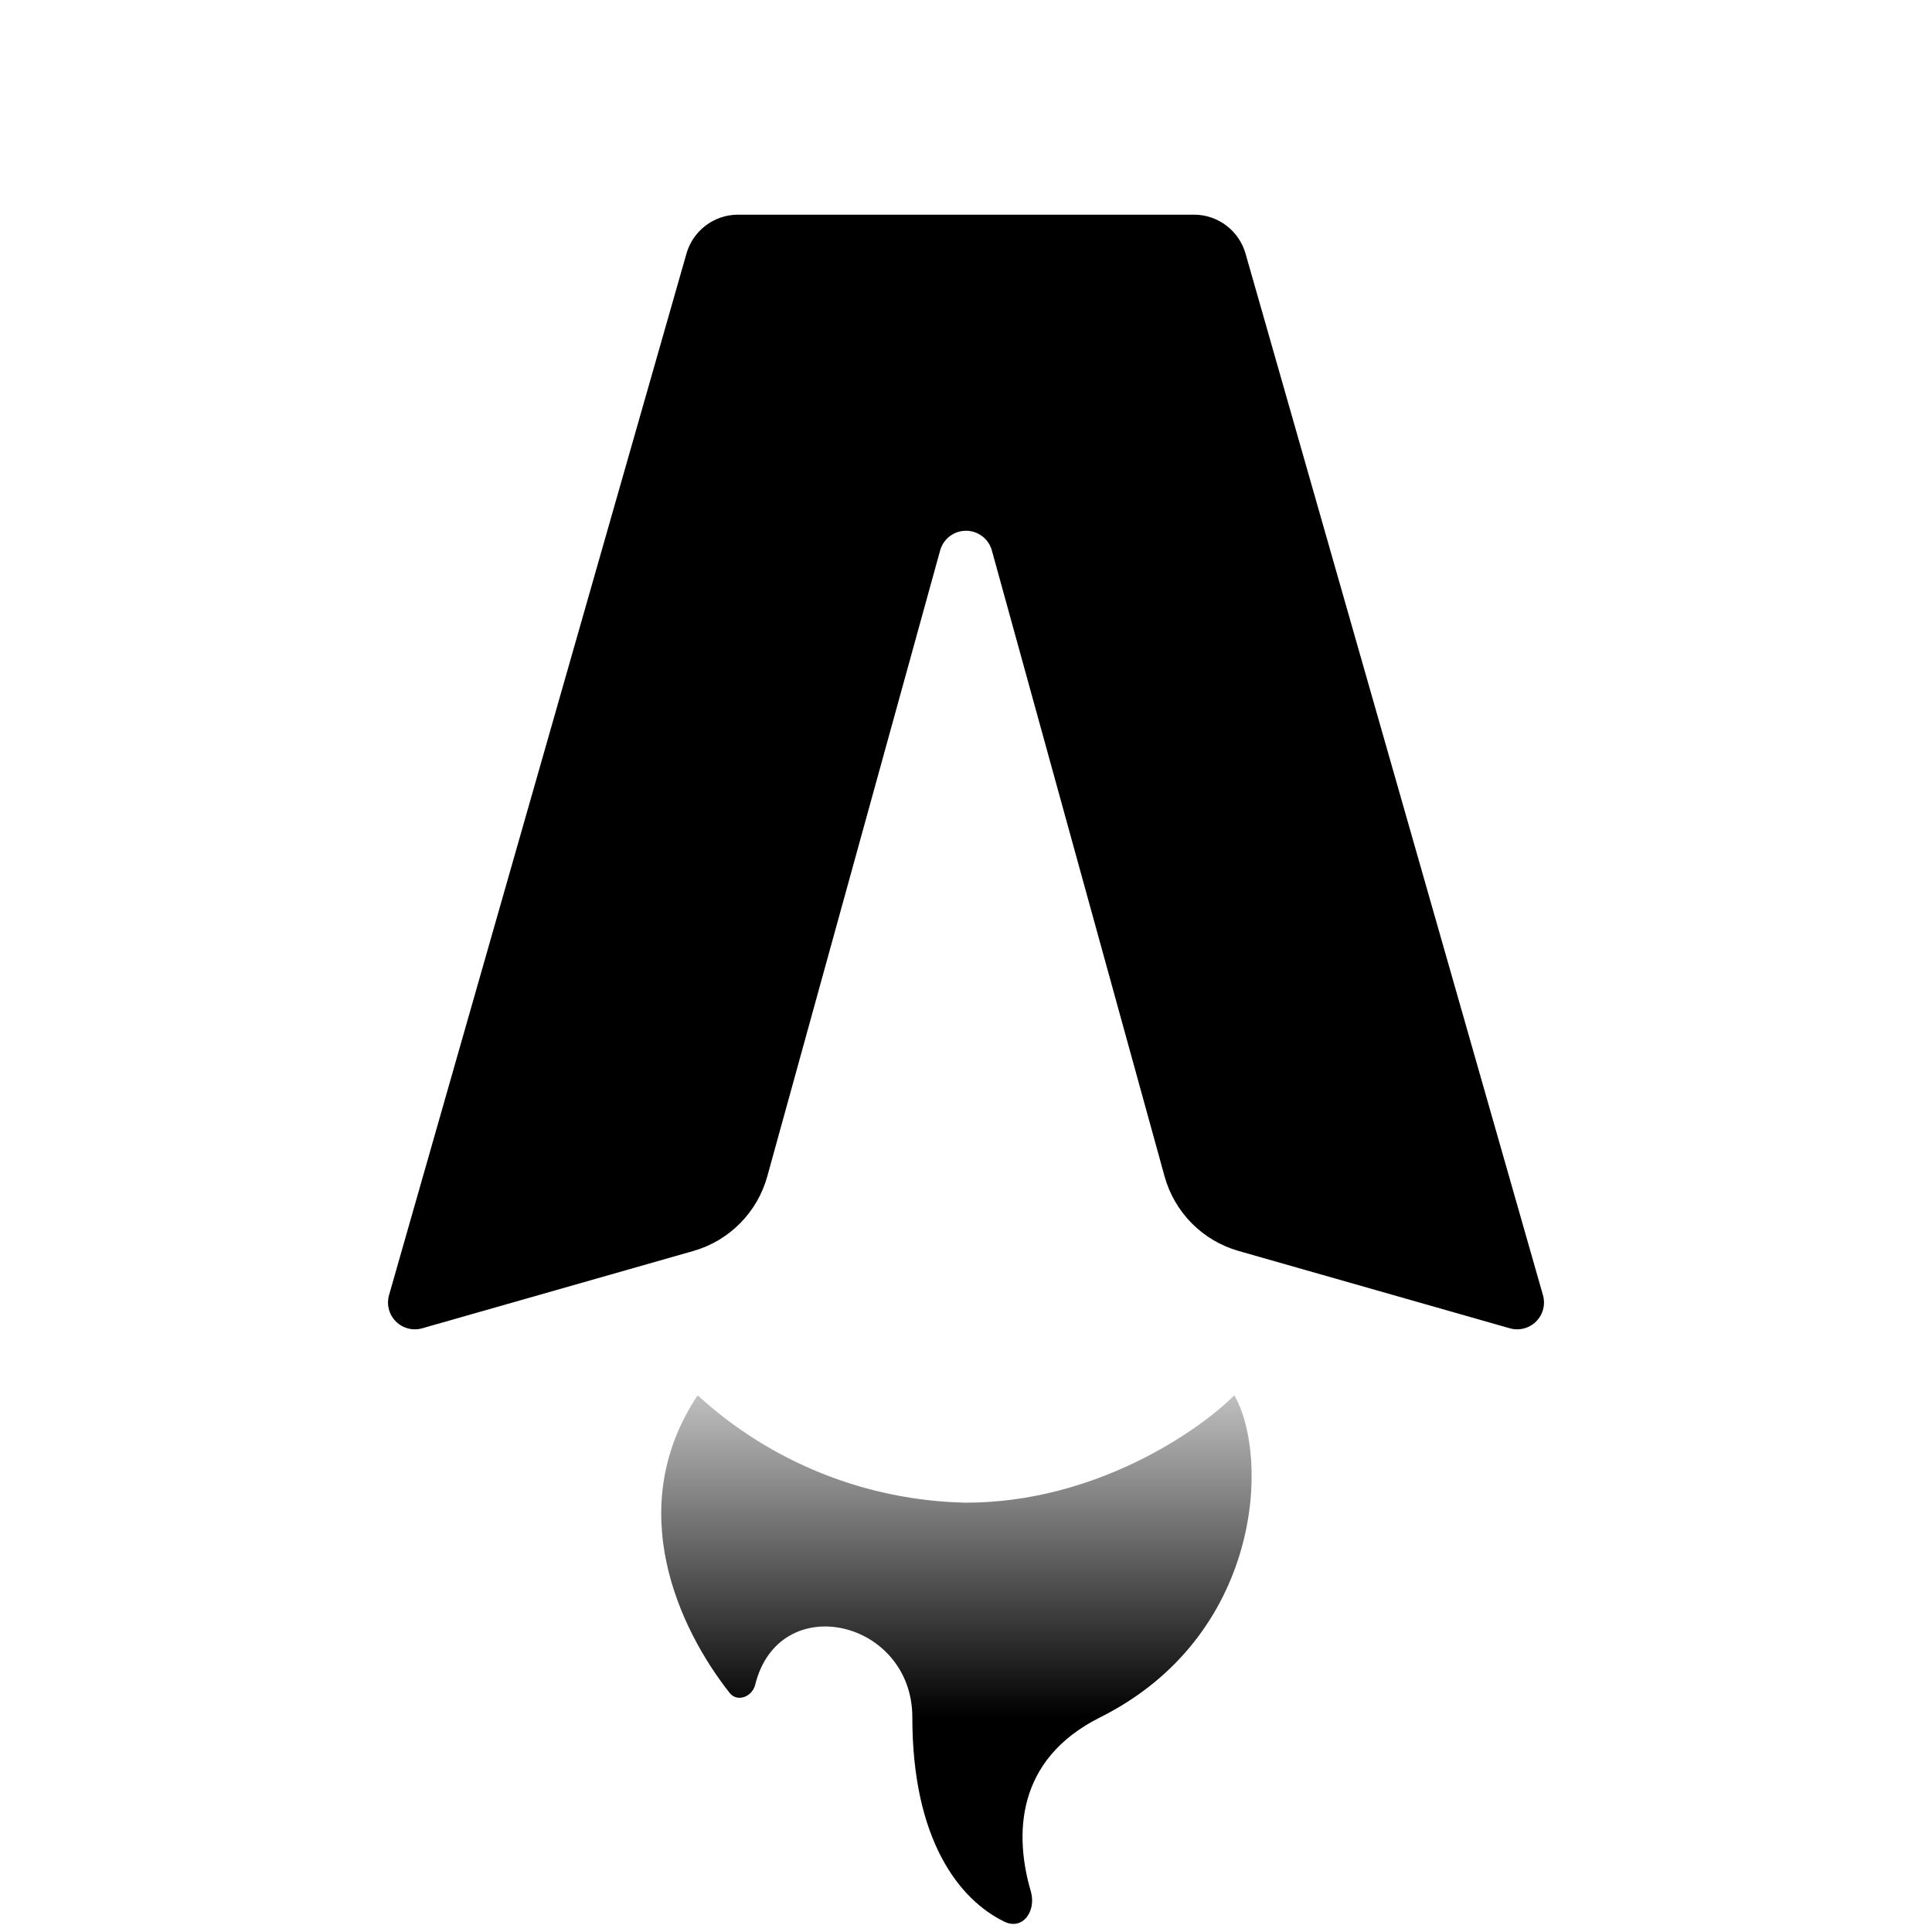
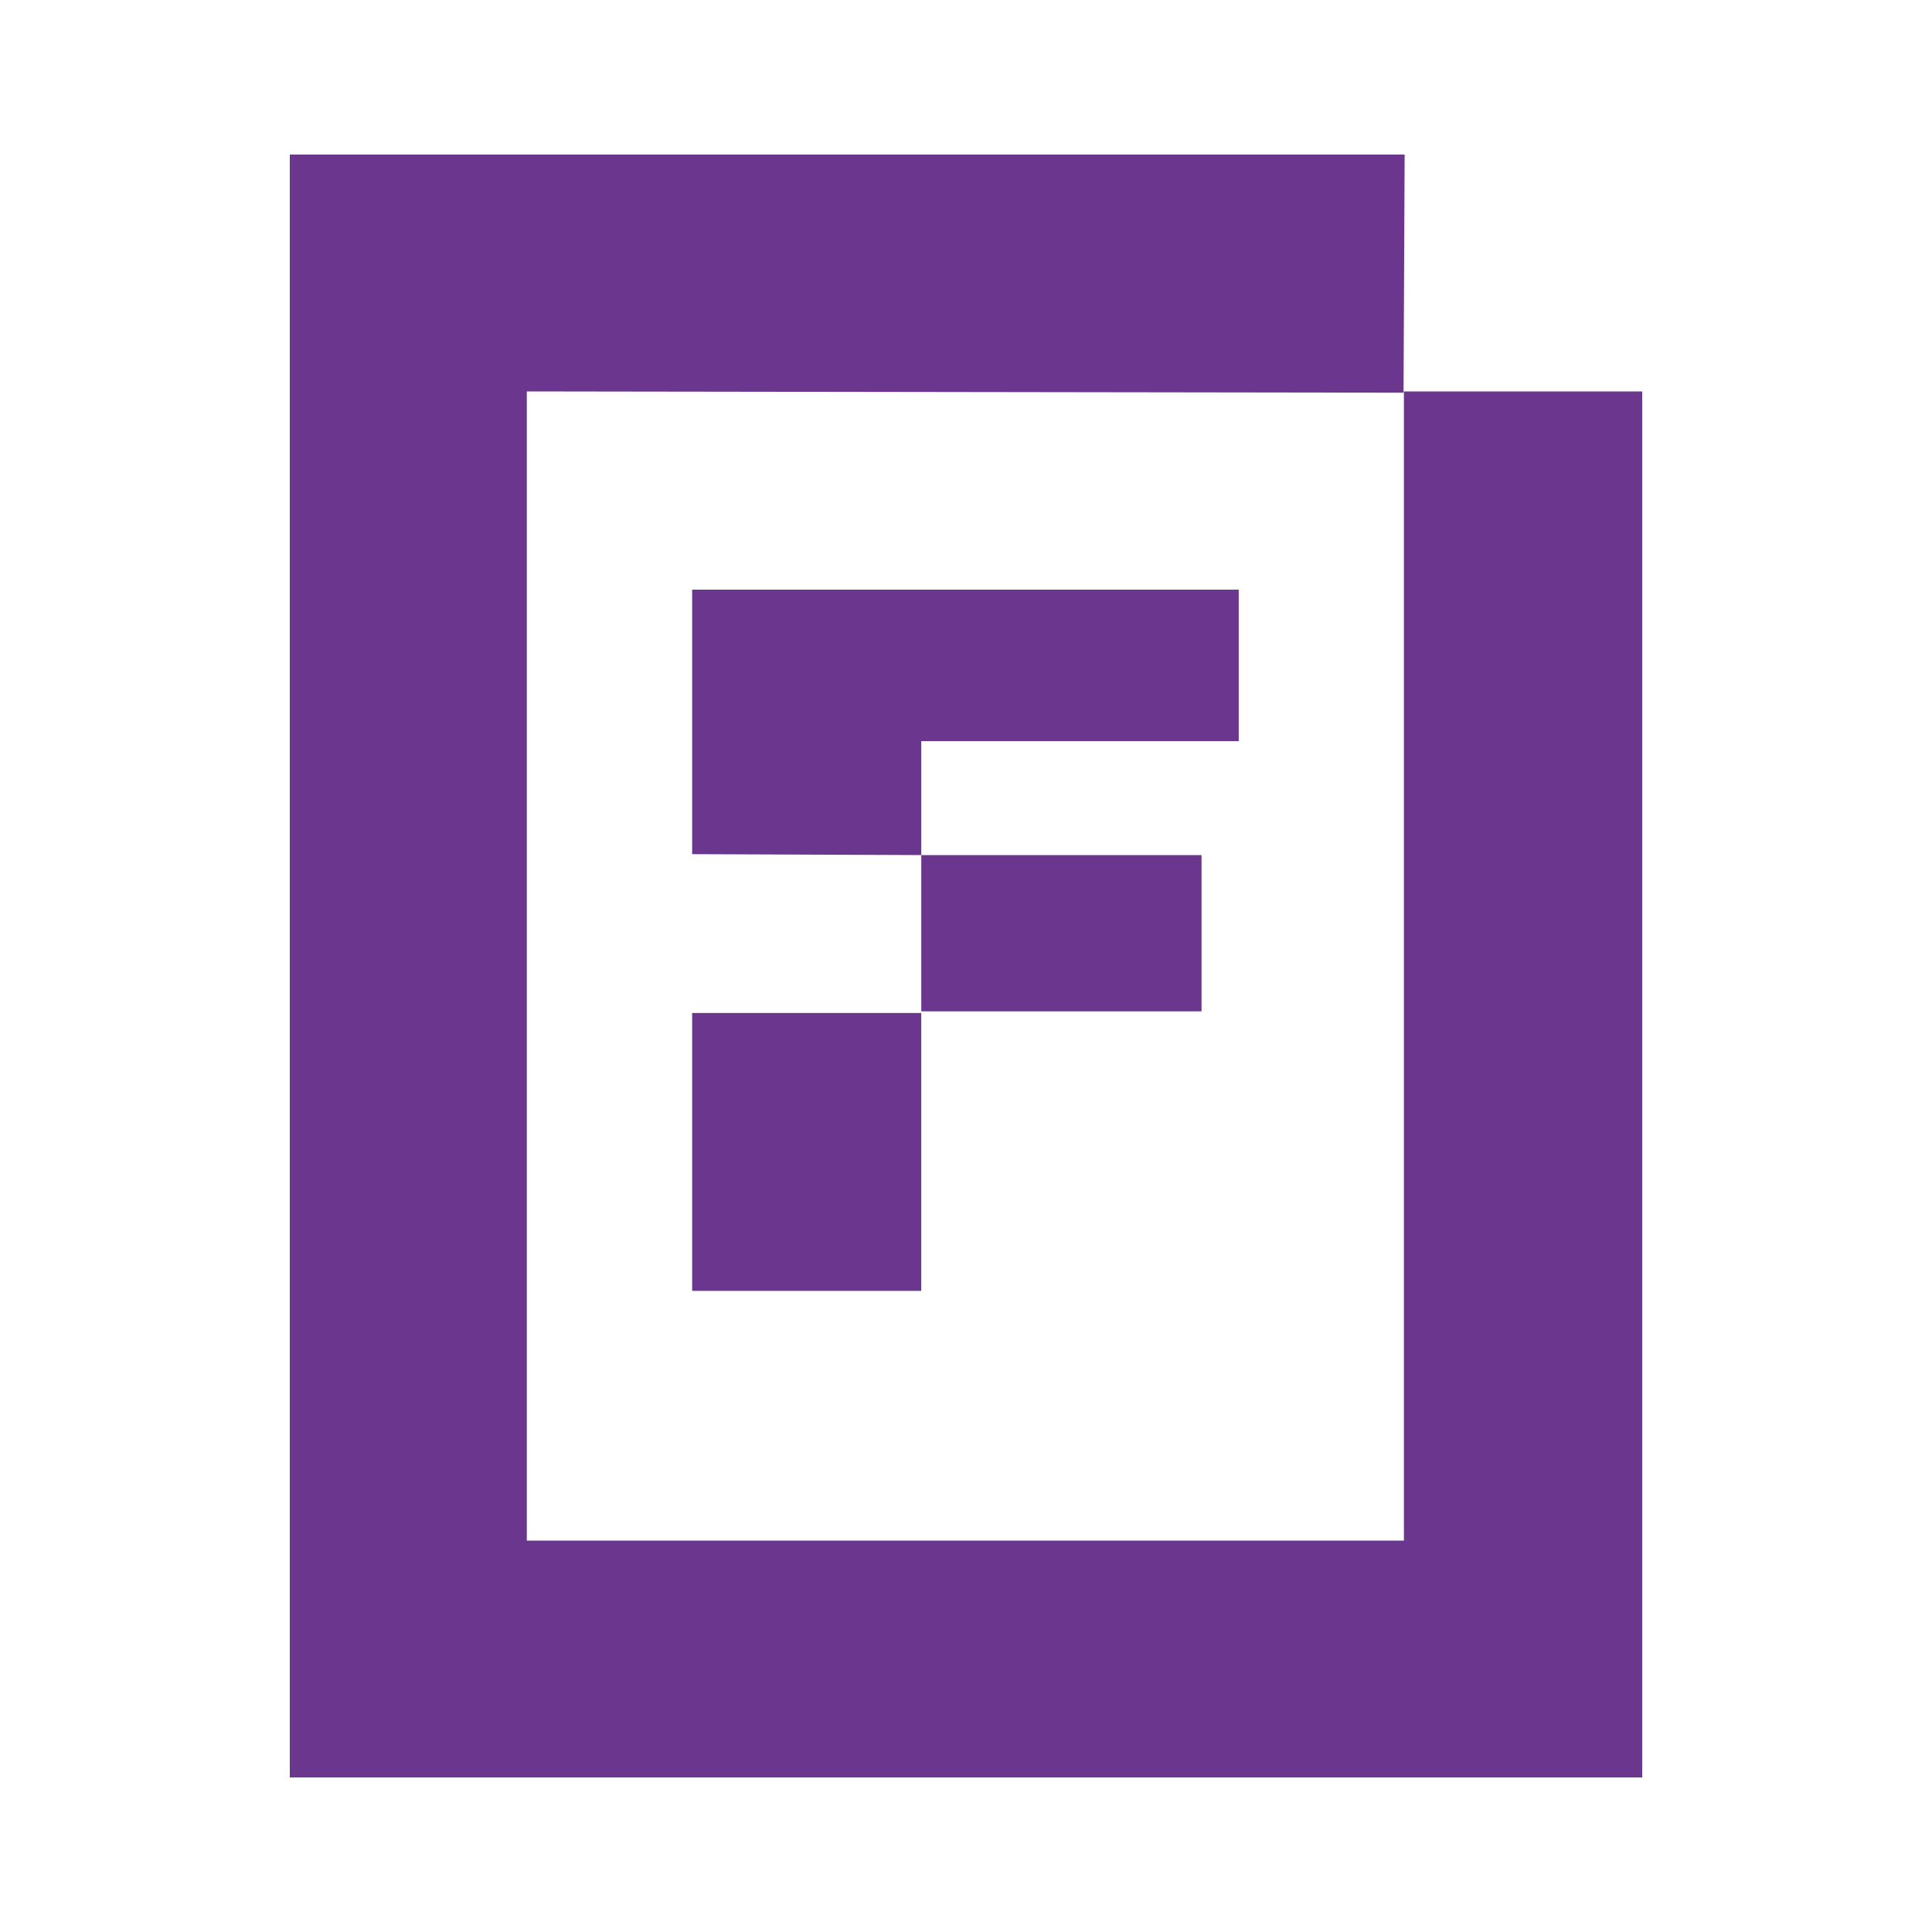
- <svg xmlns="http://www.w3.org/2000/svg" fill="none" viewBox="0 0 36 36">
-   <path fill="#000" d="M22.25 4h-8.5a1 1 0 0 0-.96.73l-5.54 19.4a.5.5 0 0 0 .62.62l5.05-1.44a2 2 0 0 0 1.38-1.4l3.22-11.66a.5.5 0 0 1 .96 0l3.22 11.67a2 2 0 0 0 1.38 1.39l5.05 1.44a.5.5 0 0 0 .62-.62l-5.54-19.4a1 1 0 0 0-.96-.73Z" />
-   <path fill="url(#gradient)" d="M18 28a7.63 7.63 0 0 1-5-2c-1.4 2.1-.35 4.35.6 5.55.14.17.41.07.47-.15.44-1.8 2.93-1.22 2.93.6 0 2.28.87 3.4 1.72 3.81.34.16.59-.2.49-.56-.31-1.05-.29-2.46 1.29-3.25 3-1.5 3.17-4.83 2.5-6-.67.67-2.6 2-5 2Z" />
-   <defs>
-     <linearGradient id="gradient" x1="16" x2="16" y1="32" y2="24" gradientUnits="userSpaceOnUse">
-       <stop stop-color="#000" />
-       <stop offset="1" stop-color="#000" stop-opacity="0" />
-     </linearGradient>
-   </defs>
-   <style>
-     @media (prefers-color-scheme:dark){:root{filter:invert(100%)}}
-   </style>
+ <svg xmlns="http://www.w3.org/2000/svg" width="100" height="100" viewBox="0 0 100 100" fill="none">
+   <path d="M47.684 52.347V66.816H35.825V52.432H47.684" fill="#6B378E" />
+   <path d="M47.685 44.259L35.825 44.211V30.519H64.117V38.361H47.685V44.259Z" fill="#6B378E" />
+   <path d="M47.685 44.259H62.192V52.347H47.685V47.89V44.259Z" fill="#6B378E" />
+   <path d="M27.268 20.26V79.74H72.666V20.26H85V92H15V8H72.704L72.647 20.326L27.268 20.26Z" fill="#6B378E" />
</svg>
